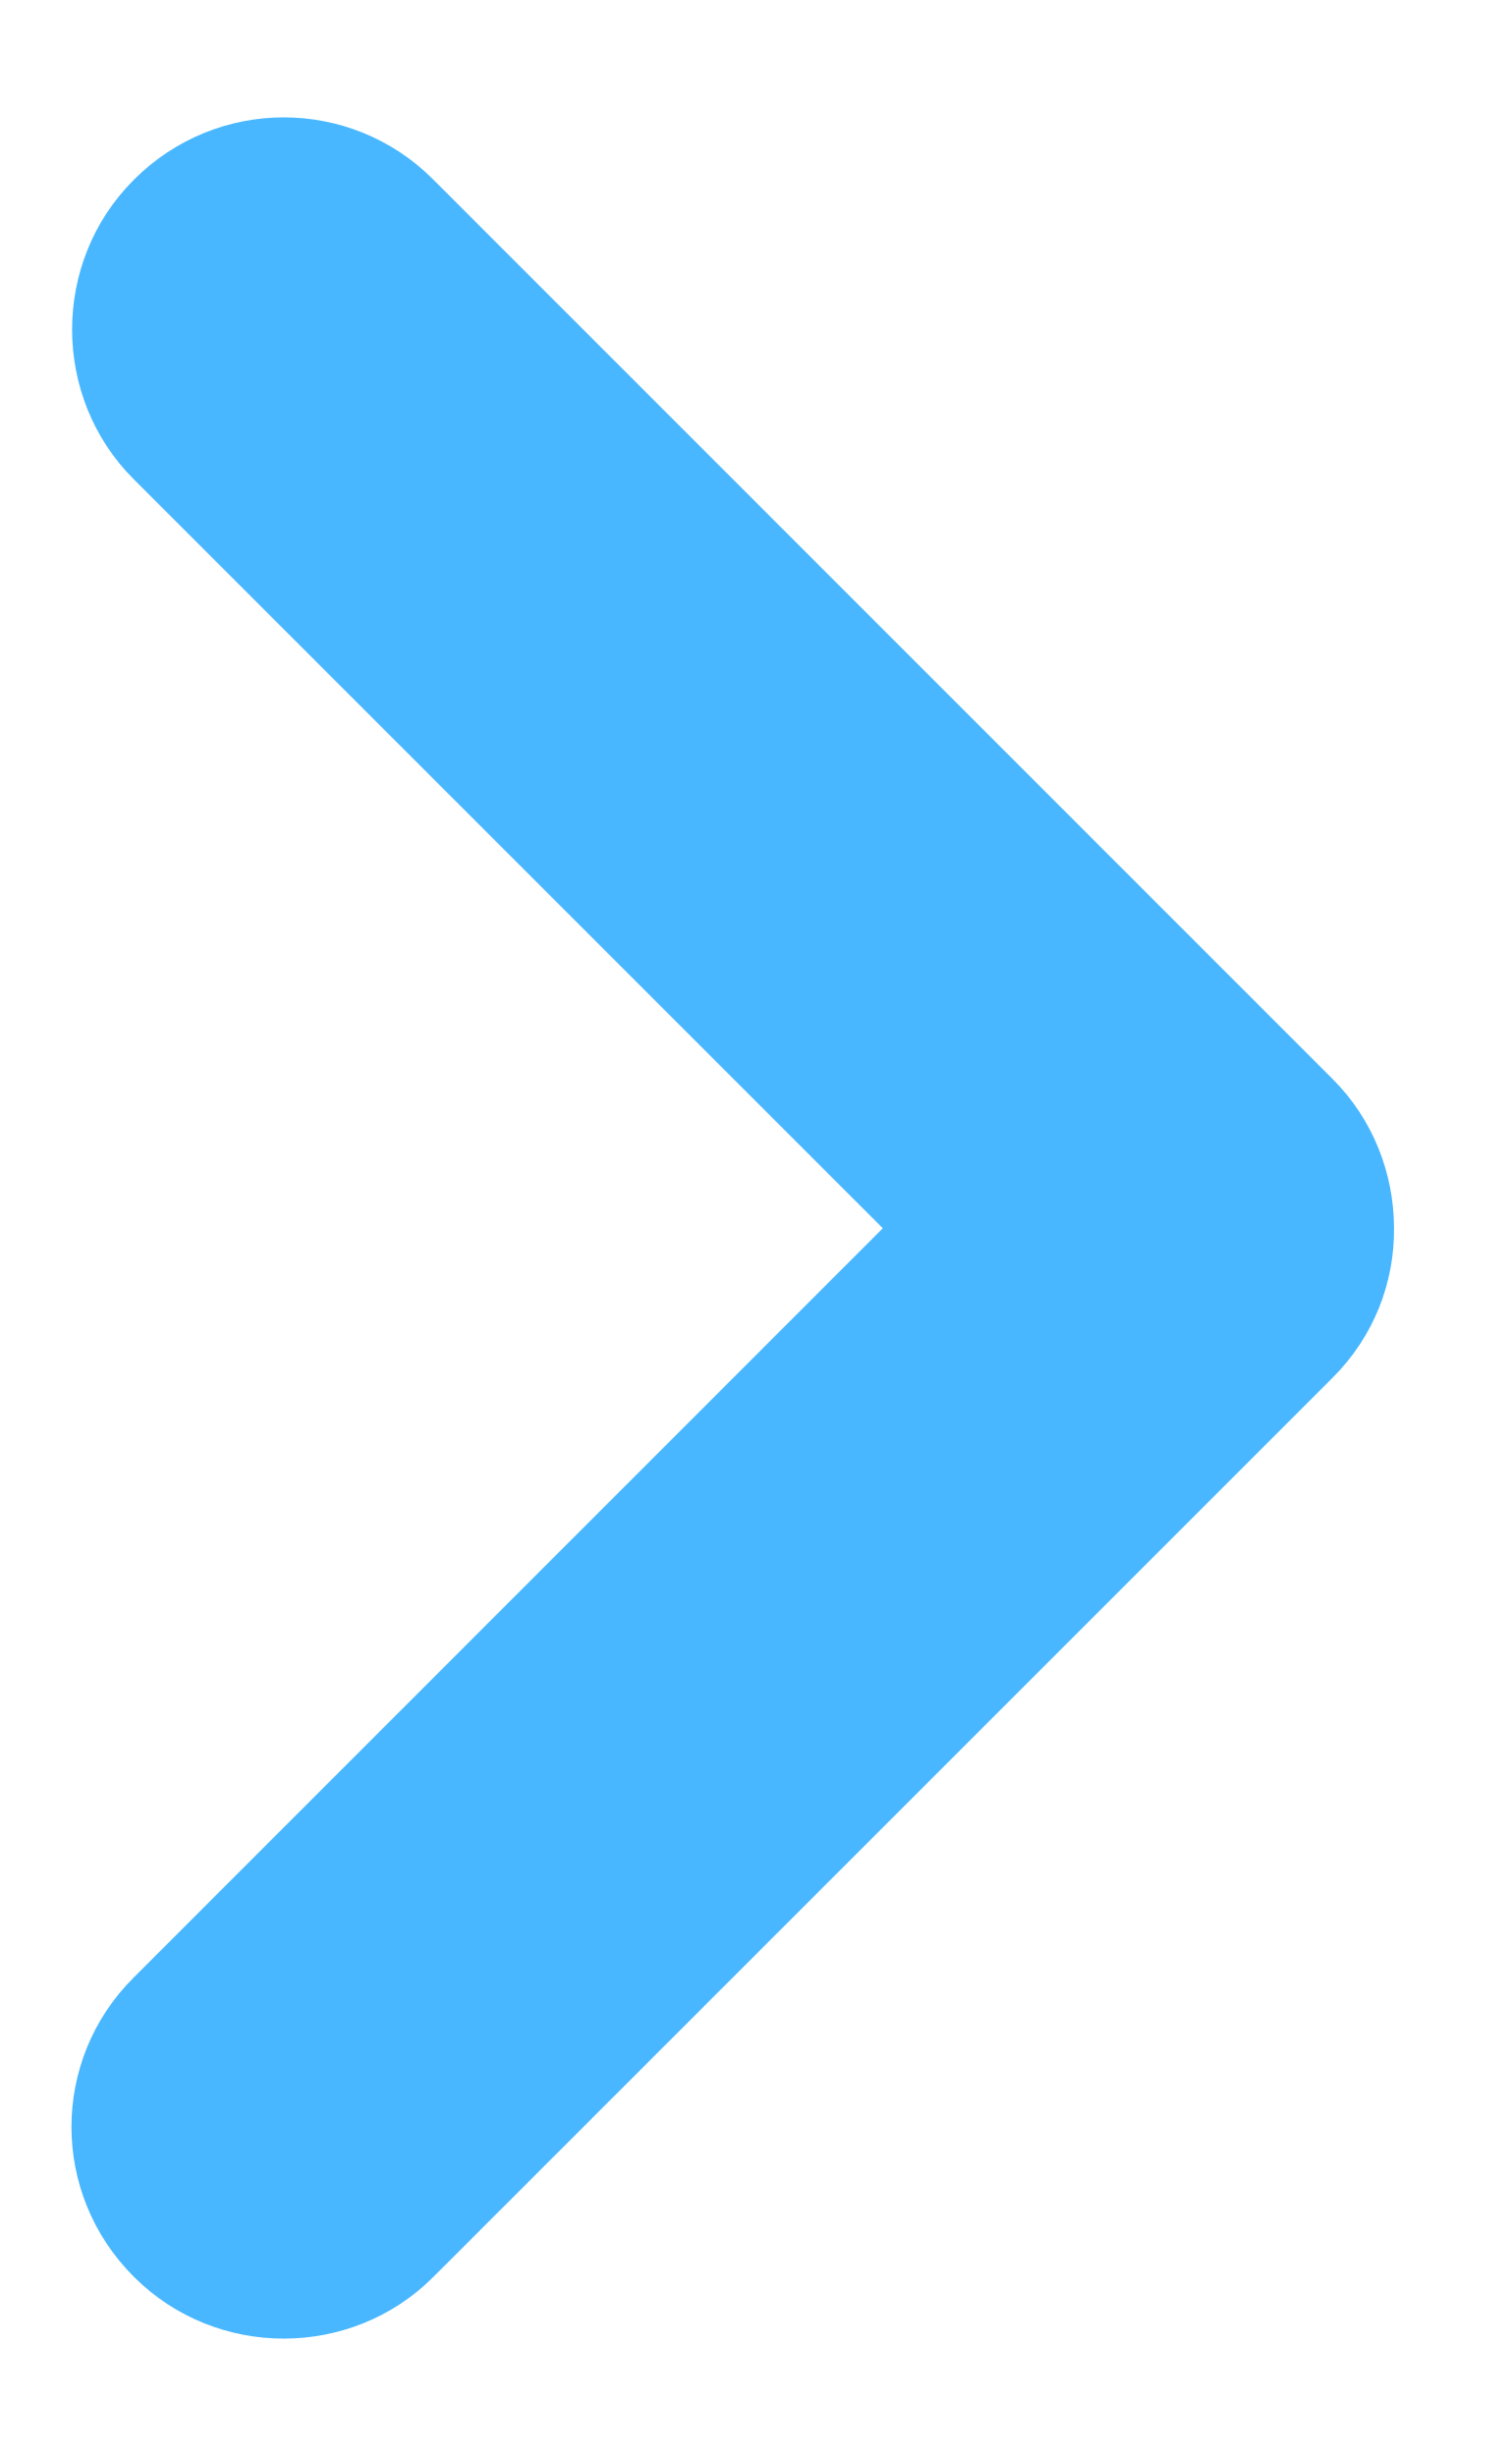
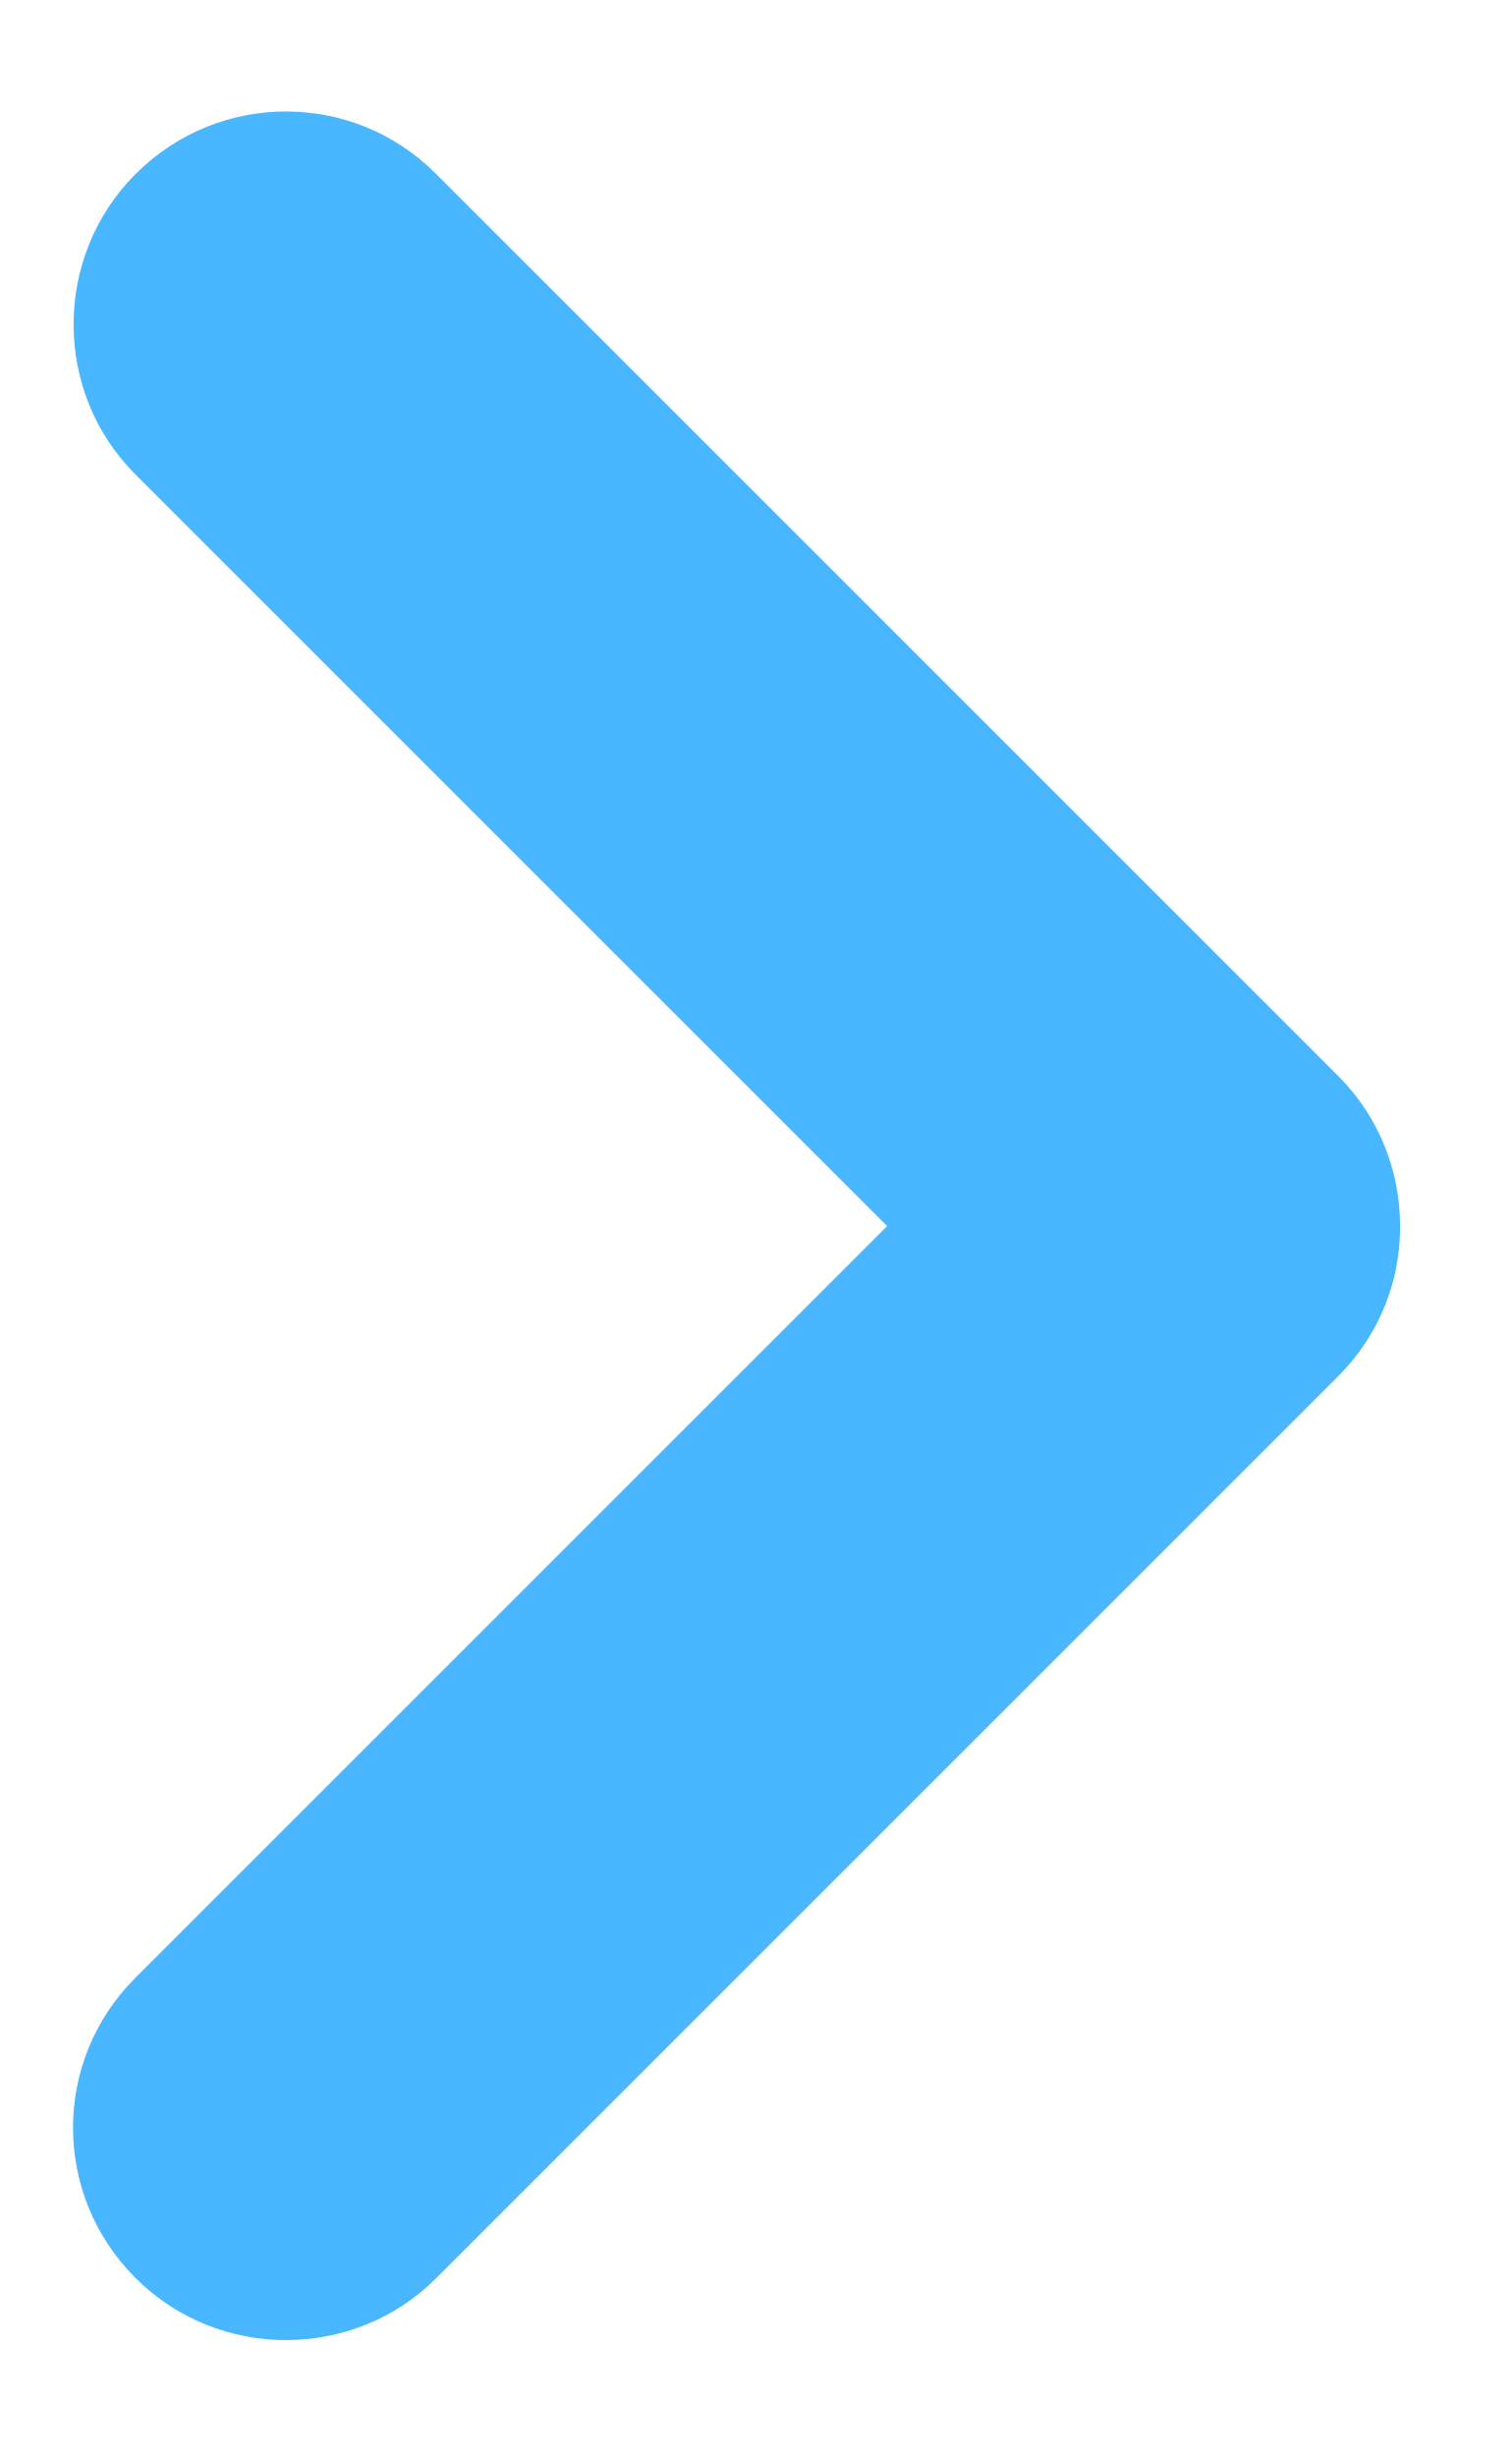
<svg xmlns="http://www.w3.org/2000/svg" width="8px" height="13px" viewBox="0 0 8 13" version="1.1">
  <defs />
  <g id="Page-1" stroke="none" stroke-width="1" fill="none" fill-rule="evenodd">
-     <path d="M3.877,7.294 L7.843,3.328 C8.275,2.897 8.989,2.892 9.427,3.33 C9.868,3.771 9.866,4.477 9.429,4.914 L4.667,9.675 C4.452,9.89 4.166,9.999 3.88,10 C3.589,10.003 3.304,9.893 3.086,9.675 L-1.675,4.914 C-2.107,4.482 -2.111,3.768 -1.673,3.33 C-1.232,2.889 -0.526,2.891 -0.09,3.328 L3.877,7.294 L3.877,7.294 Z" id="Arrow-Up-Copy-2" fill="#49B7FF" transform="translate(3.878453, 6.5) rotate(-90) translate(-3.878453, -6.5) " />
+     <g id="Group-4" transform="translate(4, 6.5) rotate(-90) translate(-4, -6.5) translate(-2.5, 2.5)" fill="#49B7FF">
+       <path d="M7.309,3.9 L3.329,-0.08 C2.896,-0.513 2.892,-1.229 3.331,-1.669 C3.774,-2.111 4.482,-2.109 4.92,-1.671 L9.698,3.107 C9.914,3.323 10.023,3.609 10.024,3.897 C10.026,4.188 9.916,4.474 9.698,4.693 L4.92,9.471 C4.487,9.903 3.771,9.908 3.331,9.468 C2.889,9.026 2.891,8.318 3.329,7.88 L7.309,3.9 L7.309,3.9 L7.309,3.9 Z" id="Arrow-Up-Copy-2" transform="translate(6.511784, 3.898245) rotate(-270) translate(-6.511784, -3.898245) " />
+     </g>
  </g>
</svg>
